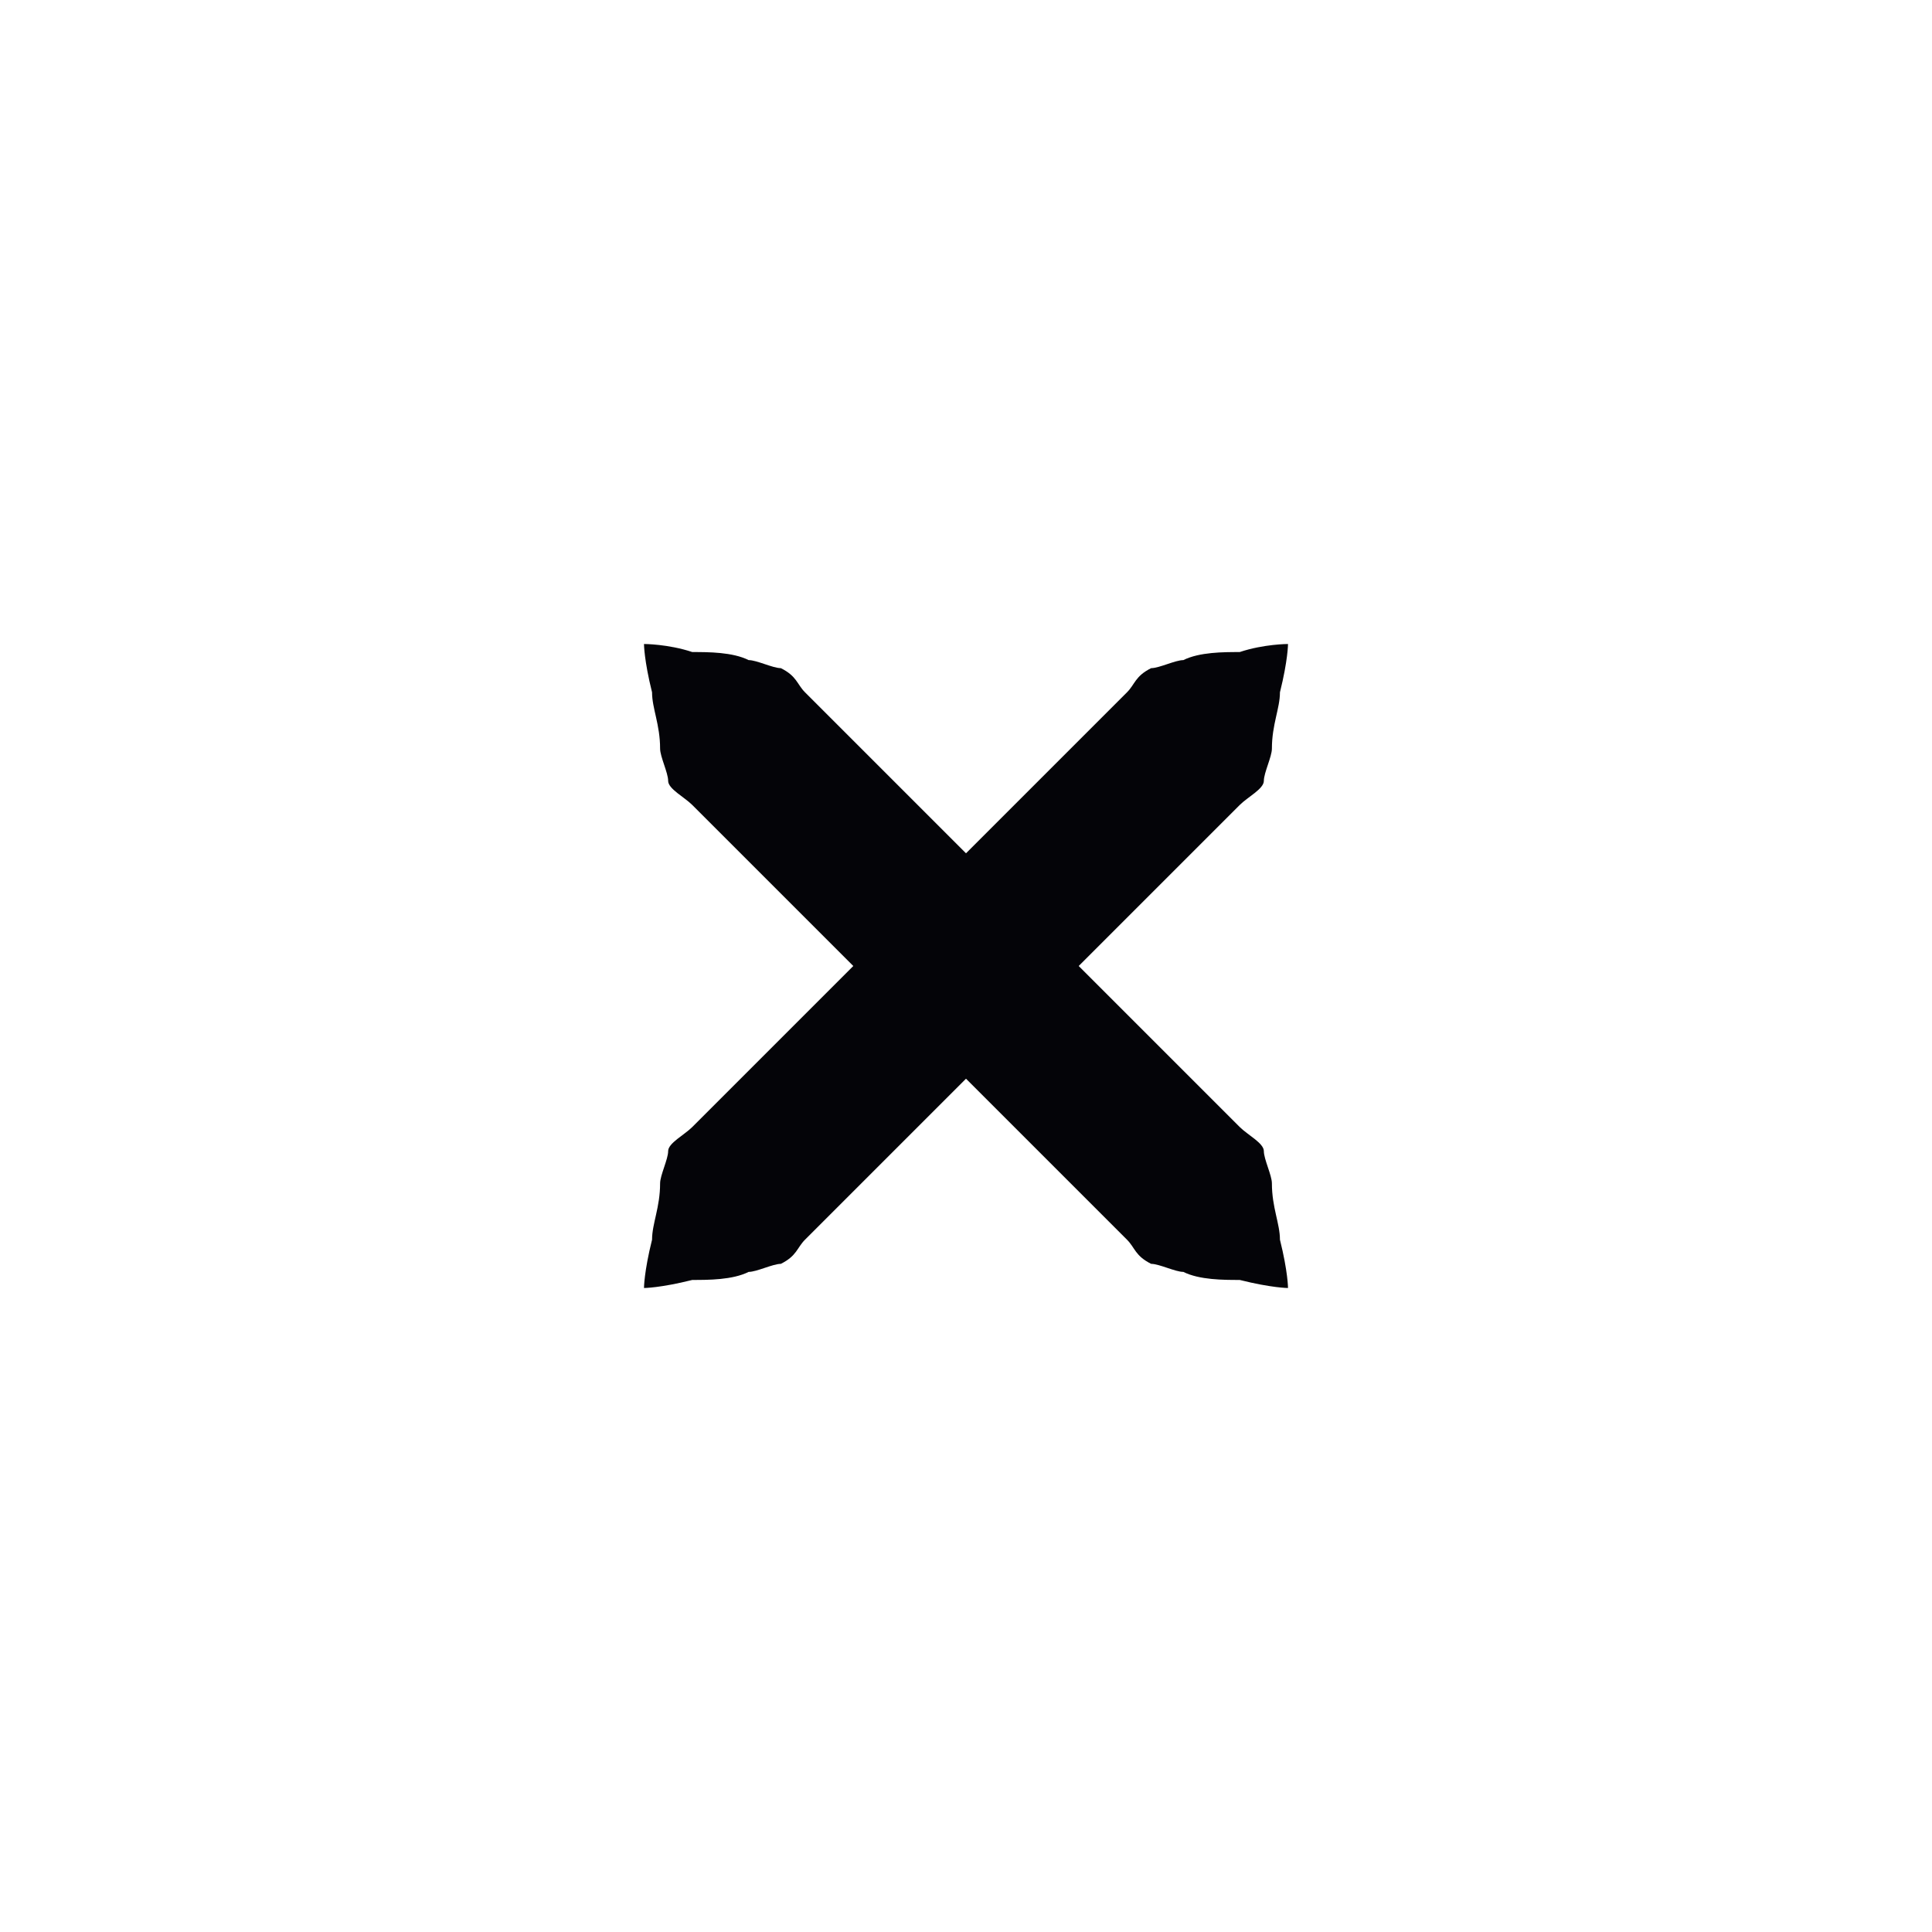
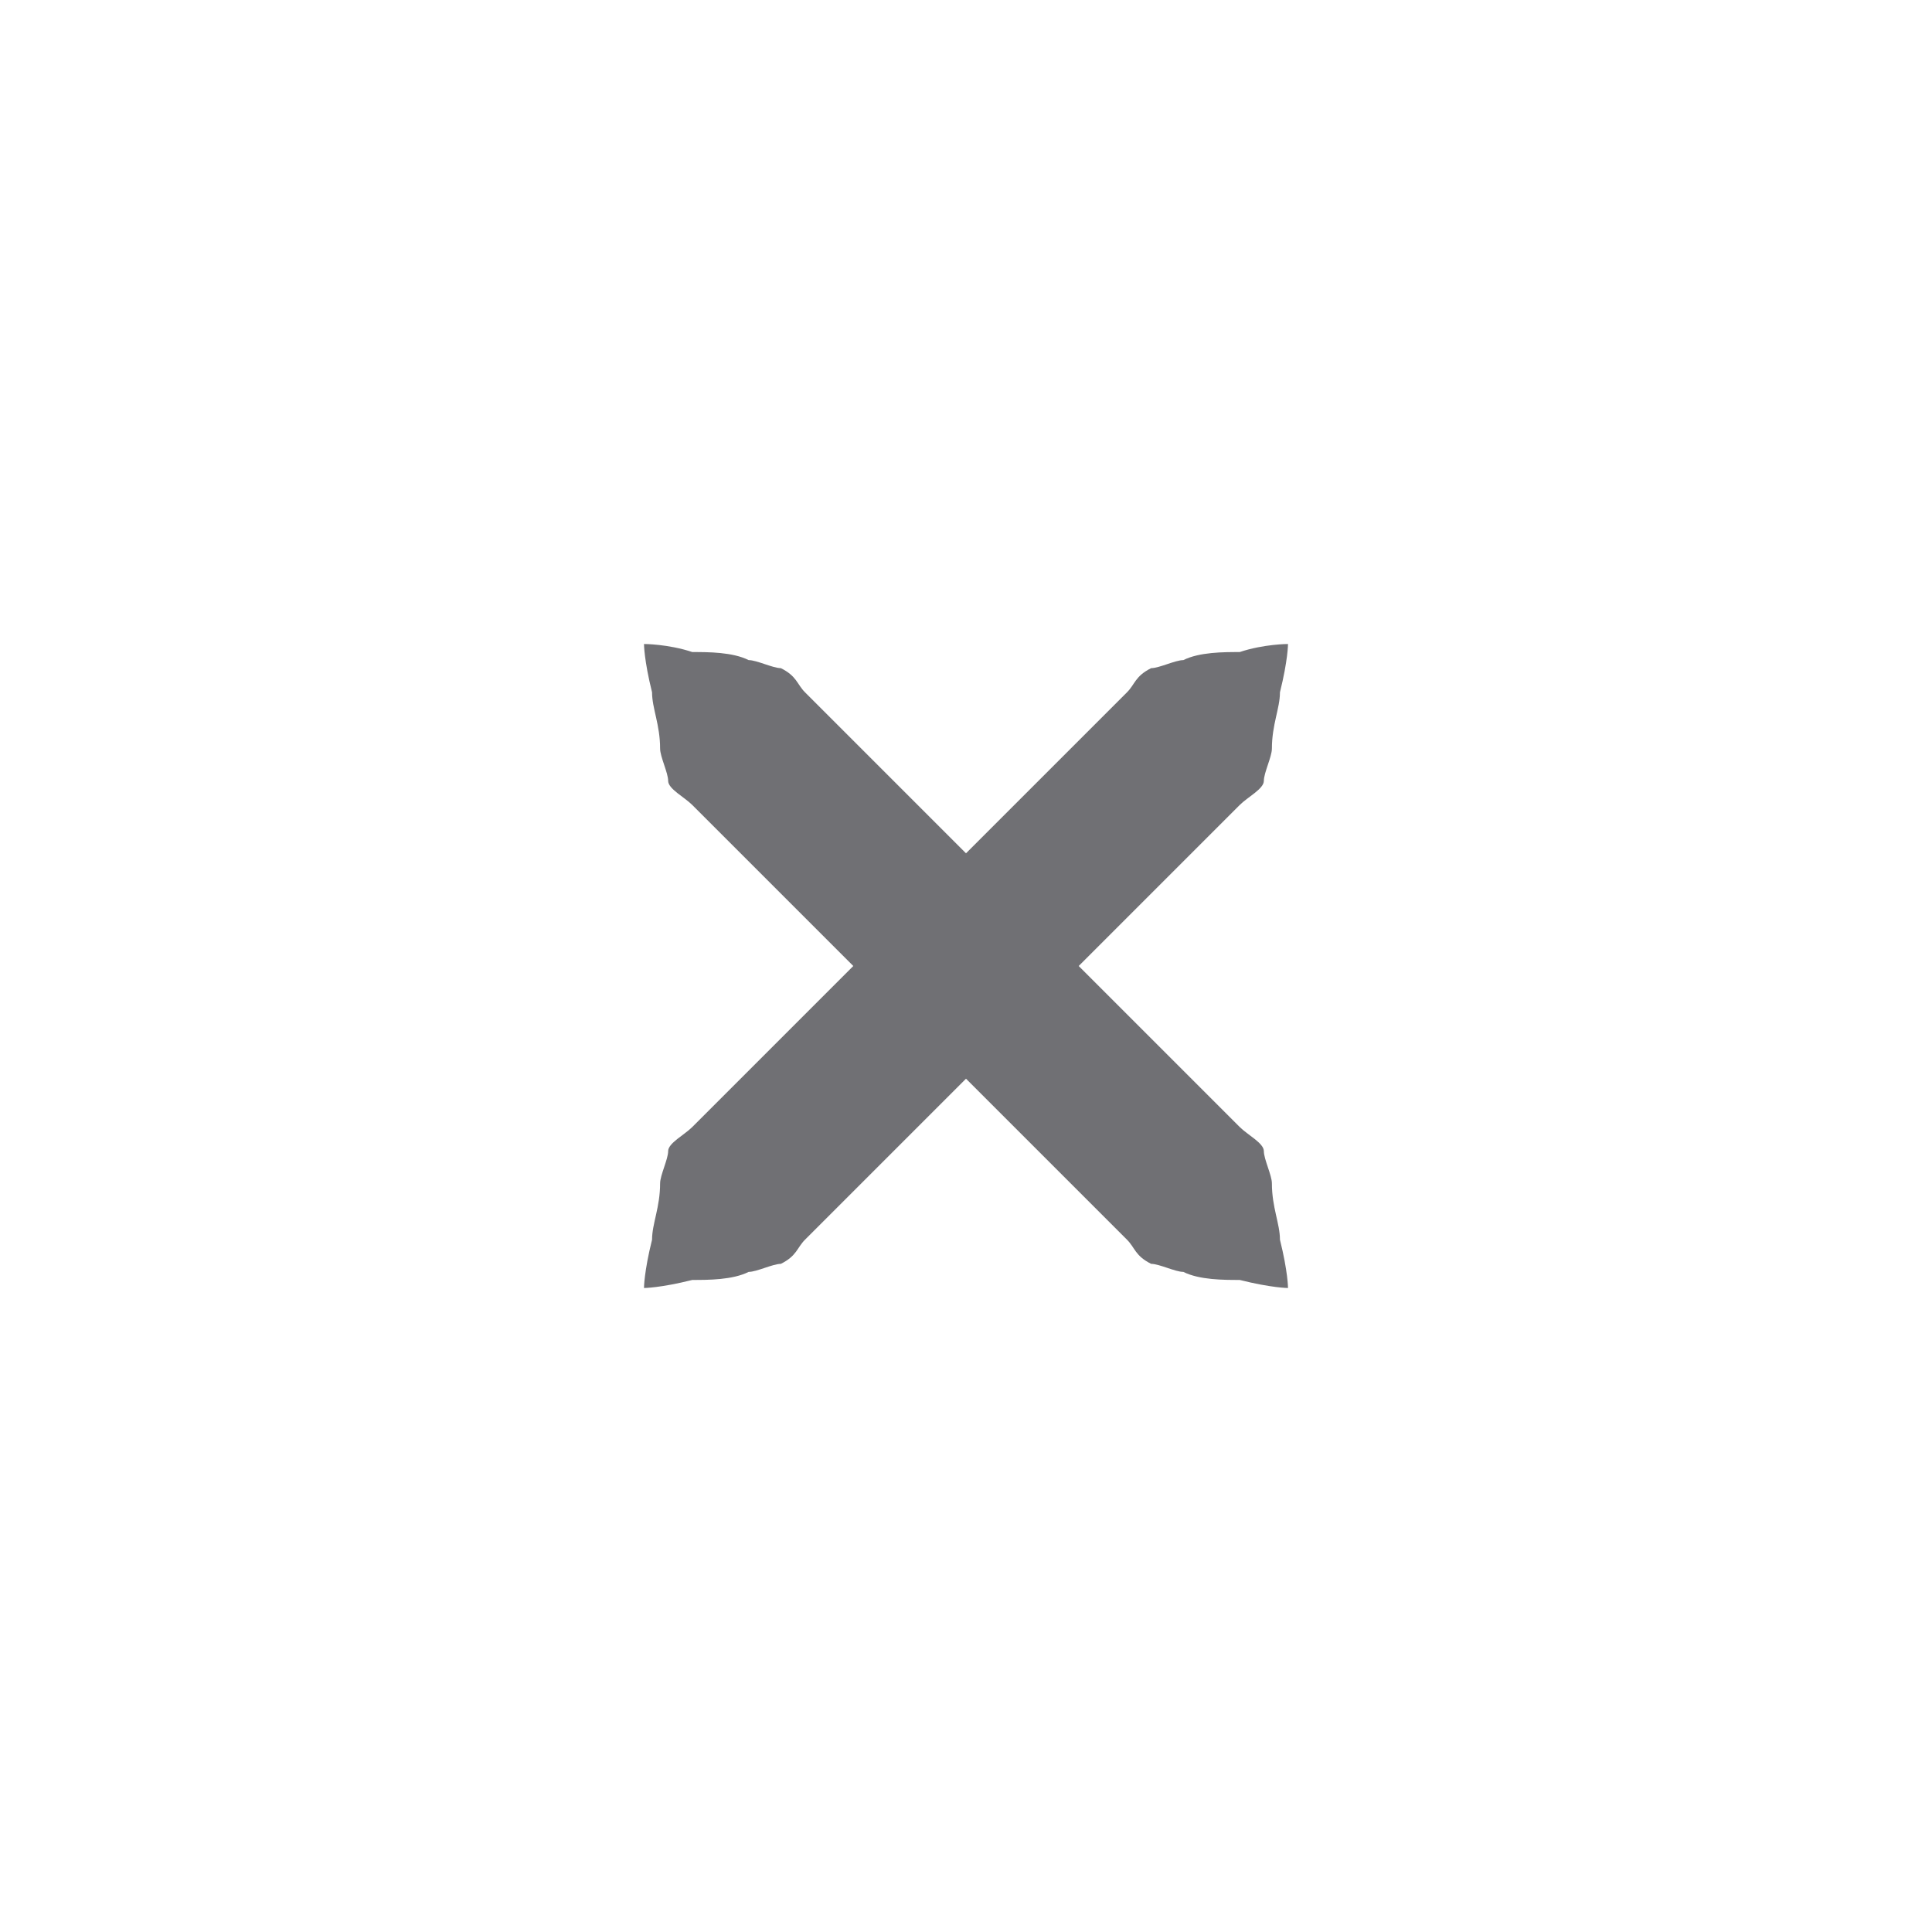
<svg xmlns="http://www.w3.org/2000/svg" xmlns:xlink="http://www.w3.org/1999/xlink" version="1.1" x="0px" y="0px" width="24px" height="24px" viewBox="0 0 24 24">
-   <path id="a" fill="#040408" d="M16,8c0,0,0,0.2-0.1,0.6c0,0.2-0.1,0.4-0.1,0.7c0,0.1-0.1,0.3-0.1,0.4c0,0.1-0.2,0.2-0.3,0.3c-0.7,0.7-1.7,1.7-2.7,2.7c-1,1-2,2-2.7,2.7c-0.1,0.1-0.1,0.2-0.3,0.3c-0.1,0-0.3,0.1-0.4,0.1c-0.2,0.1-0.5,0.1-0.7,0.1C8.2,16,8,16,8,16s0-0.2,0.1-0.6c0-0.2,0.1-0.4,0.1-0.7c0-0.1,0.1-0.3,0.1-0.4c0-0.1,0.2-0.2,0.3-0.3c0.7-0.7,1.7-1.7,2.7-2.7c1-1,2-2,2.7-2.7c0.1-0.1,0.1-0.2,0.3-0.3c0.1,0,0.3-0.1,0.4-0.1c0.2-0.1,0.5-0.1,0.7-0.1C15.7,8,16,8,16,8z" />
+   <path id="a" fill="#707074" d="M16,8c0,0,0,0.2-0.1,0.6c0,0.2-0.1,0.4-0.1,0.7c0,0.1-0.1,0.3-0.1,0.4c0,0.1-0.2,0.2-0.3,0.3c-0.7,0.7-1.7,1.7-2.7,2.7c-1,1-2,2-2.7,2.7c-0.1,0.1-0.1,0.2-0.3,0.3c-0.1,0-0.3,0.1-0.4,0.1c-0.2,0.1-0.5,0.1-0.7,0.1C8.2,16,8,16,8,16s0-0.2,0.1-0.6c0-0.2,0.1-0.4,0.1-0.7c0-0.1,0.1-0.3,0.1-0.4c0-0.1,0.2-0.2,0.3-0.3c0.7-0.7,1.7-1.7,2.7-2.7c1-1,2-2,2.7-2.7c0.1-0.1,0.1-0.2,0.3-0.3c0.1,0,0.3-0.1,0.4-0.1c0.2-0.1,0.5-0.1,0.7-0.1C15.7,8,16,8,16,8z" />
  <use xlink:href="#a" transform="matrix(-1,0,0,1,24,0)" />
</svg>
